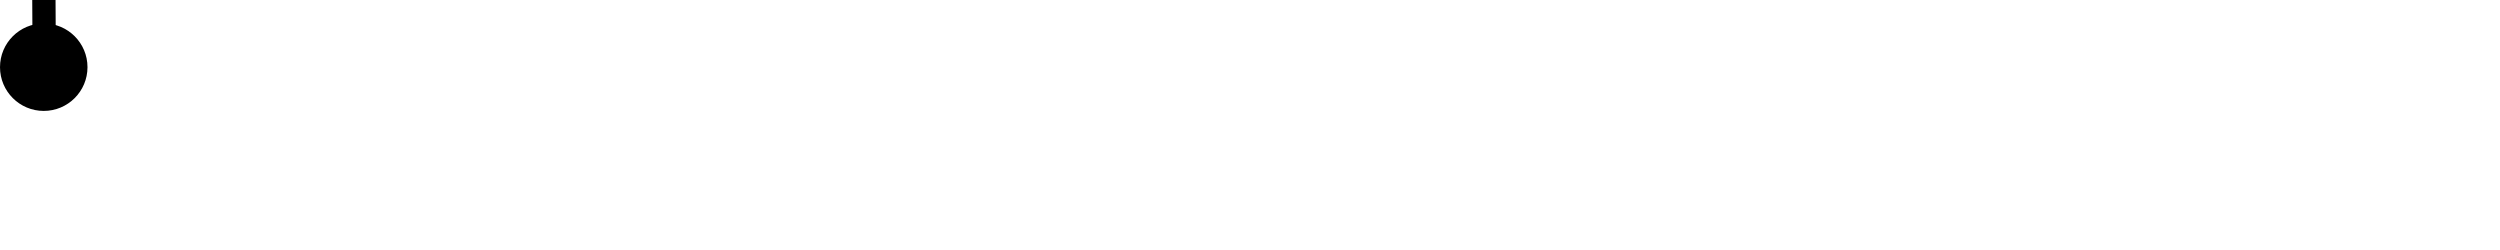
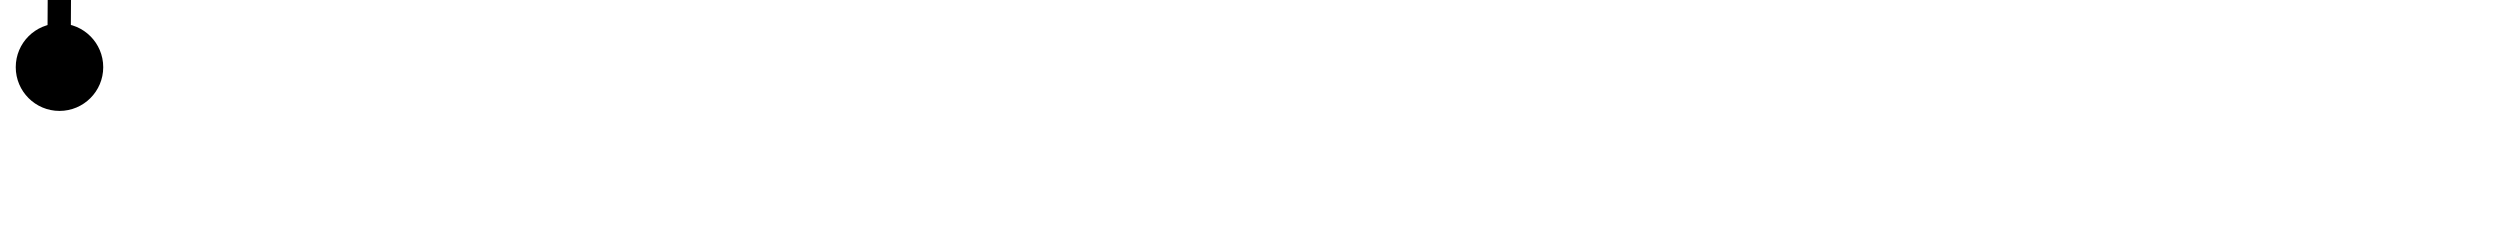
<svg xmlns="http://www.w3.org/2000/svg" width="200" height="20" viewBox="0 0 200 20" version="1.1" id="svg3807">
  <defs id="defs3804" />
  <g id="layer1" transform="translate(0,-291.7083)">
    <g transform="matrix(1.172932,0,0,-0.9520283,-583.8196,-1486.07)" id="g10351" style="stroke-width:1.788;stroke-miterlimit:4;stroke-dasharray:none">
      <g transform="matrix(0.9094024,0,0,1.120415,45.09442,226.1223)" id="g10351-0" style="stroke-width:1.789;stroke-miterlimit:4;stroke-dasharray:none">
        <g id="g2601" transform="matrix(0.8925618,0,0,0.8925266,53.47671,-202.8362)" style="stroke-width:2.005">
          <g transform="matrix(0.9161032,0,0,-0.9078513,101.9969,-4745.411)" id="g14246" style="stroke-width:2.177;stroke-miterlimit:4;stroke-dasharray:none">
            <g transform="matrix(1.222974,0,0,1.234139,-146.3597,738.2648)" id="g14253">
              <g transform="translate(-39.3611,1.9848)" id="g14264" style="stroke-width:1.772;stroke-miterlimit:4;stroke-dasharray:none">
                <g id="g10359-10-8" transform="matrix(1,0,0,-1,-52.73343,-5050.882)" style="stroke-width:1.772;stroke-miterlimit:4;stroke-dasharray:none">
                  <g transform="matrix(1,0,0,-1,9.453375,-5051.509)" id="g14371">
                    <g id="g10364-8-3" transform="matrix(1,0,0,-1,-48.16121,-5051.049)" />
                    <g transform="translate(-27.1658,1.5491)" id="g14427">
                      <g id="g10367-880-7" transform="matrix(1,0,0,-1,-48.16121,-5051.049)" />
                      <g transform="translate(-45.4538,2.7243)" id="g14438">
                        <g id="g10370-7-5" transform="matrix(1,0,0,-1,-48.16121,-5051.049)" />
                        <g transform="translate(-30.4313,0.6037)" id="g14451">
                          <g id="g12601" style="stroke-width:2.605;stroke-miterlimit:4;stroke-dasharray:none" transform="matrix(0.6486516,0,0,0.7128036,230.9036,-908.8502)">
                            <g style="stroke-width:1.48;stroke-miterlimit:4;stroke-dasharray:none" transform="matrix(1.846011,0,0,-1.679871,592.5355,-3070.463)" id="g4509-93-8">
                              <g id="g20055" transform="matrix(0.8002002,0,0,0.8223537,5.468814,10.95793)" style="stroke-width:1.824">
                                <g id="g20314" transform="matrix(0.9998634,0,0,-1,0.00611664,131.9087)" style="stroke-width:1.824">
-                                   <g id="g1567">
+                                   <g id="g1567" transform="matrix(-1,0,0,1,84.88183,0)">
                                    <g id="g20830" transform="matrix(0.9626482,0,0,0.9626353,-8.682049,0.7033454)" style="stroke-width:1.895">
                                      <g transform="matrix(1.578209,0,0,1.535484,-72.91622,-200.1506)" id="g4442-6-1-3-6-7-6-23" style="stroke-width:0.322;stroke-miterlimit:4;stroke-dasharray:none">
                                        <g transform="rotate(180,65.80256,172.9668)" id="g4446-6-9-0-0-4-5-0-75" style="stroke-width:0.322;stroke-miterlimit:4;stroke-dasharray:none">
                                          <g transform="translate(-1.010153,-6.12405)" id="g4404-1-2-4-9-6-8-5-9" style="stroke-width:0.322;stroke-miterlimit:4;stroke-dasharray:none">
                                            <circle style="fill:#000000;fill-opacity:1;fill-rule:evenodd;stroke:none;stroke-width:0.322;stroke-linecap:butt;stroke-linejoin:miter;stroke-miterlimit:4;stroke-dasharray:none;stroke-opacity:1" id="path3355-3-8-2-2-7-02-22" cx="-53.169" cy="-174.027" r="2.254" transform="scale(-1)" />
                                          </g>
                                        </g>
                                      </g>
                                      <path id="path4186-6-2-3-9-1-1-0-6-7-0-4-4-5-0-6-6-6-1-0" d="m 52.509,73.209 -0.084,-14.466" style="fill:none;fill-rule:evenodd;stroke:#000000;stroke-width:1.895;stroke-linecap:butt;stroke-linejoin:miter;stroke-miterlimit:4;stroke-dasharray:none;stroke-opacity:1" />
                                    </g>
                                    <g id="g20830-1" transform="matrix(0.9626482,0,0,0.9626353,1.8986,-3.396874)" style="stroke-width:1.895;stroke-miterlimit:4;stroke-dasharray:none">
                                      <path id="path4186-6-2-3-9-1-1-0-6-7-0-4-4-5-0-6-6-6-1-0-3" d="m 45.366,70.674 -0.084,-7.666" style="fill:none;fill-rule:evenodd;stroke:#000000;stroke-width:1.895;stroke-linecap:butt;stroke-linejoin:miter;stroke-miterlimit:4;stroke-dasharray:none;stroke-opacity:1" />
                                    </g>
                                  </g>
                                </g>
                              </g>
                            </g>
                          </g>
                        </g>
                      </g>
                    </g>
                  </g>
                </g>
              </g>
            </g>
          </g>
        </g>
      </g>
    </g>
  </g>
</svg>
